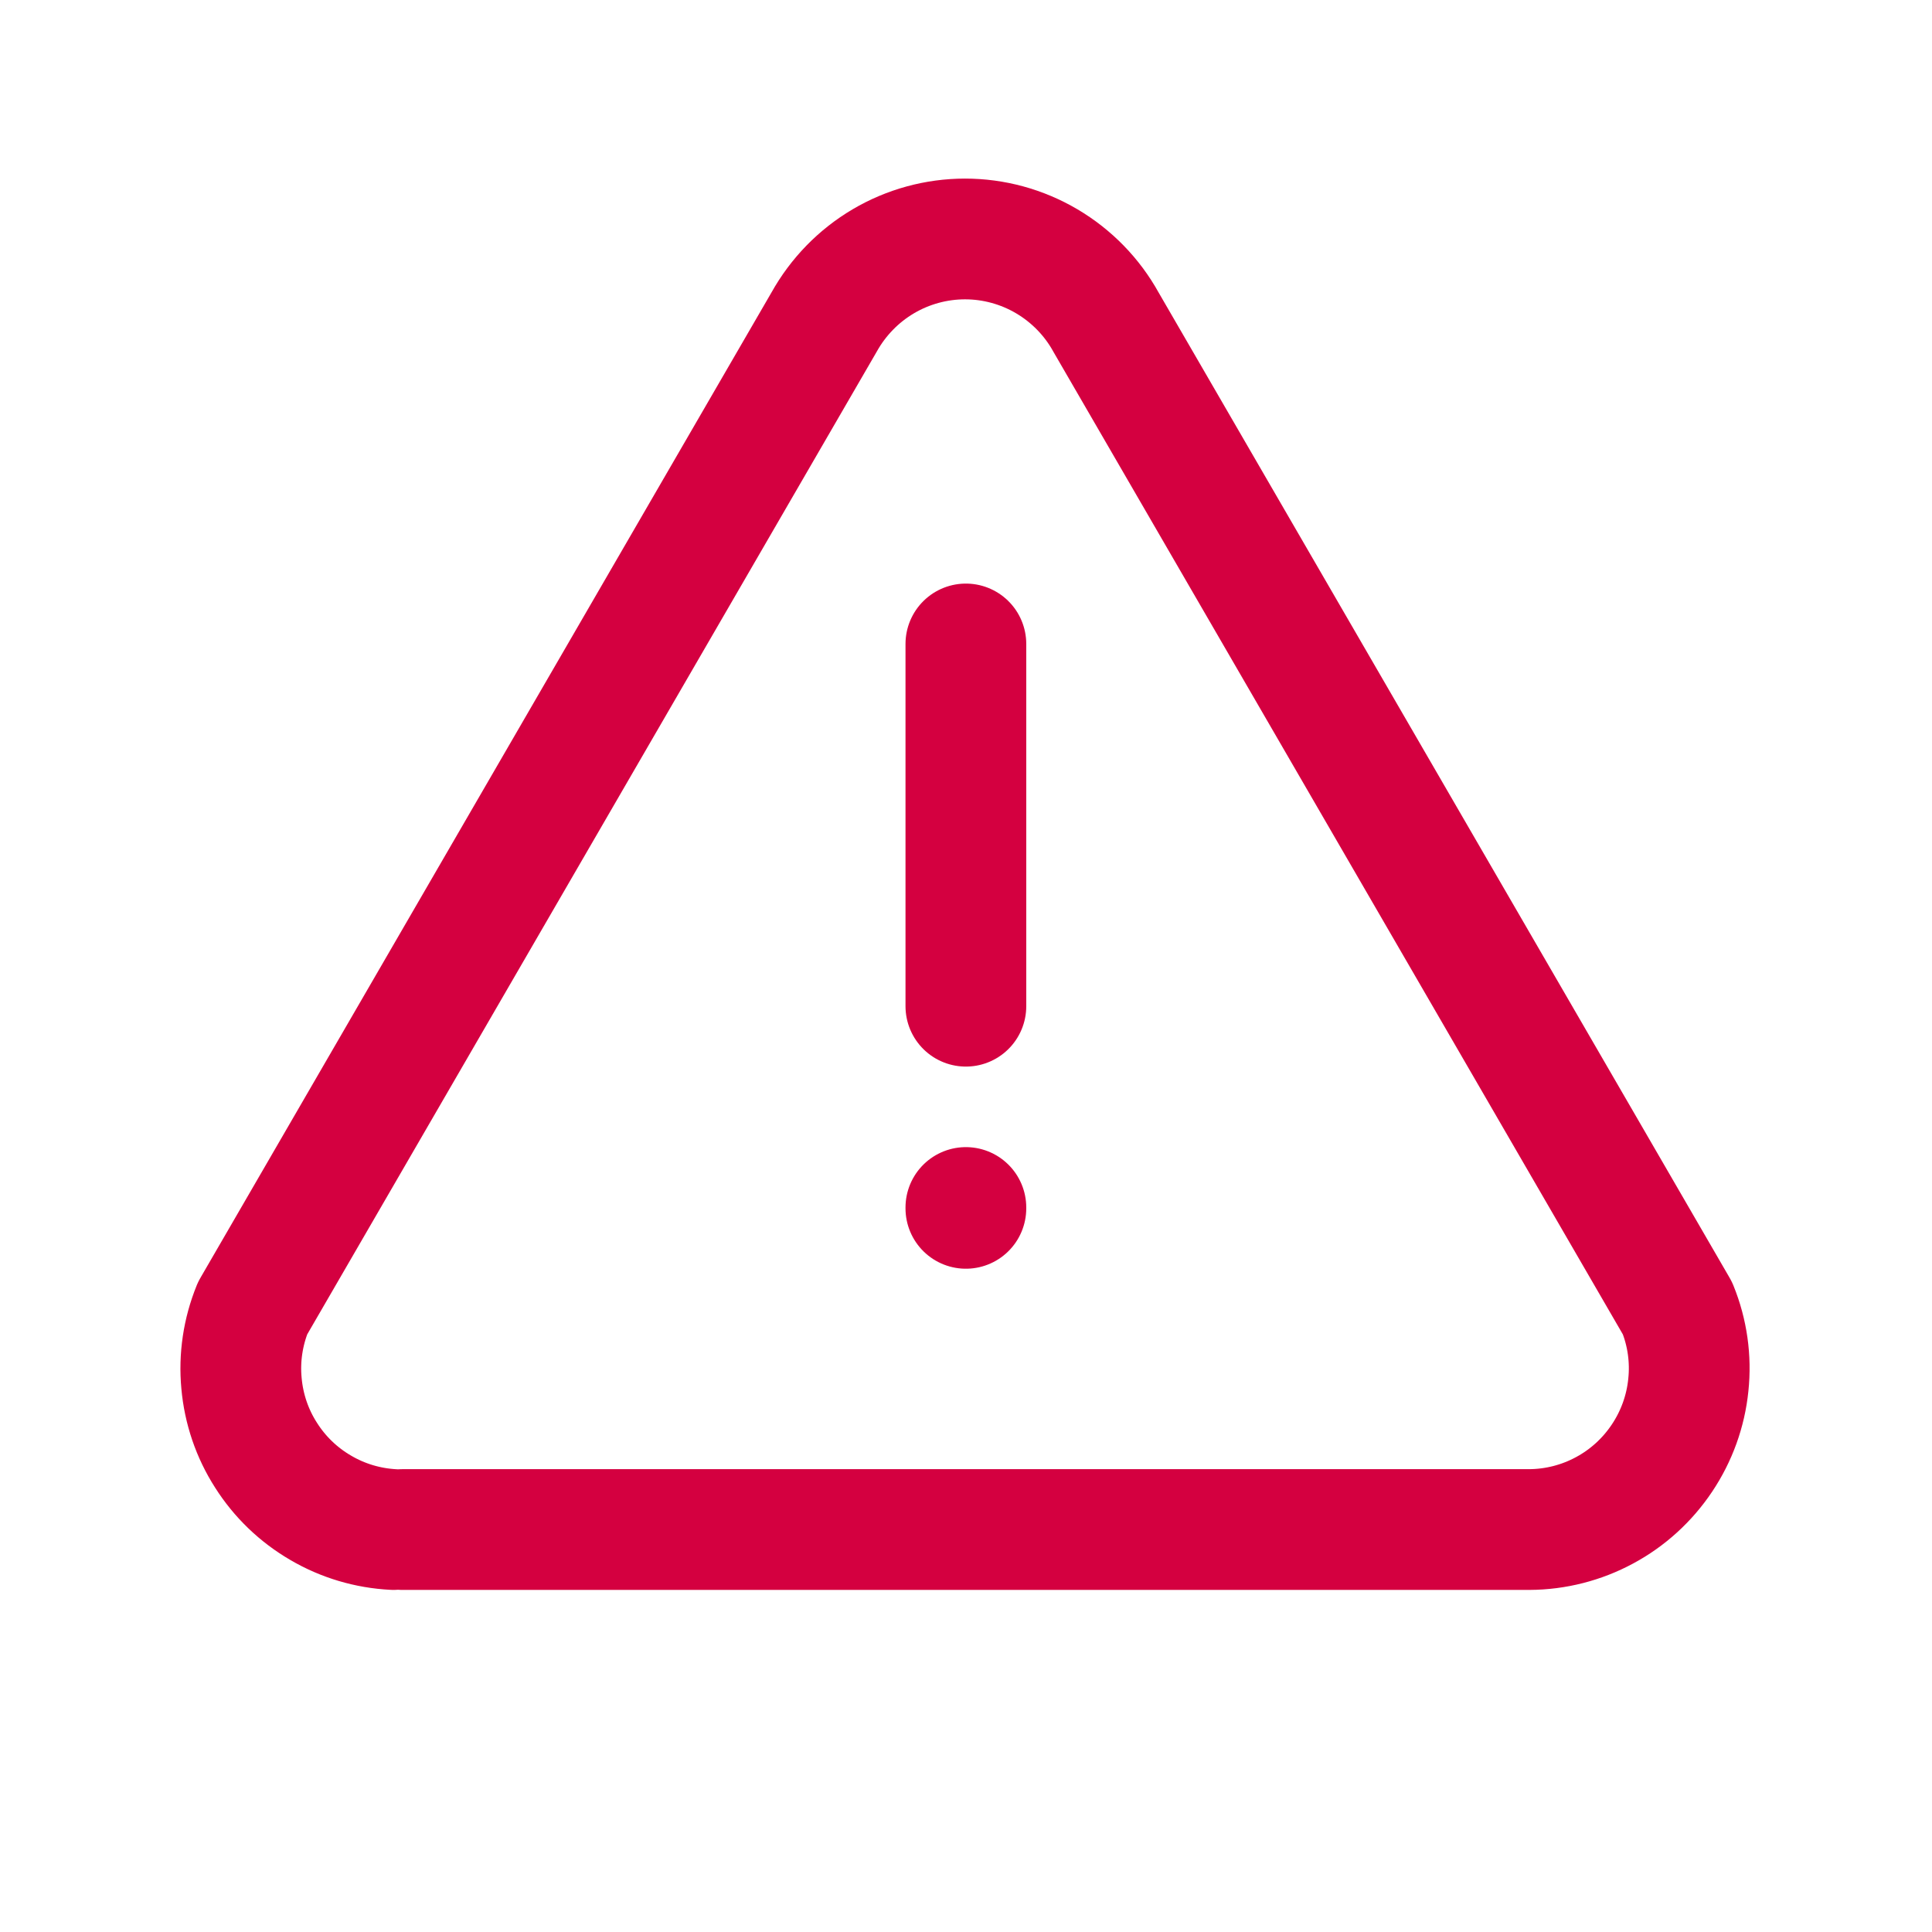
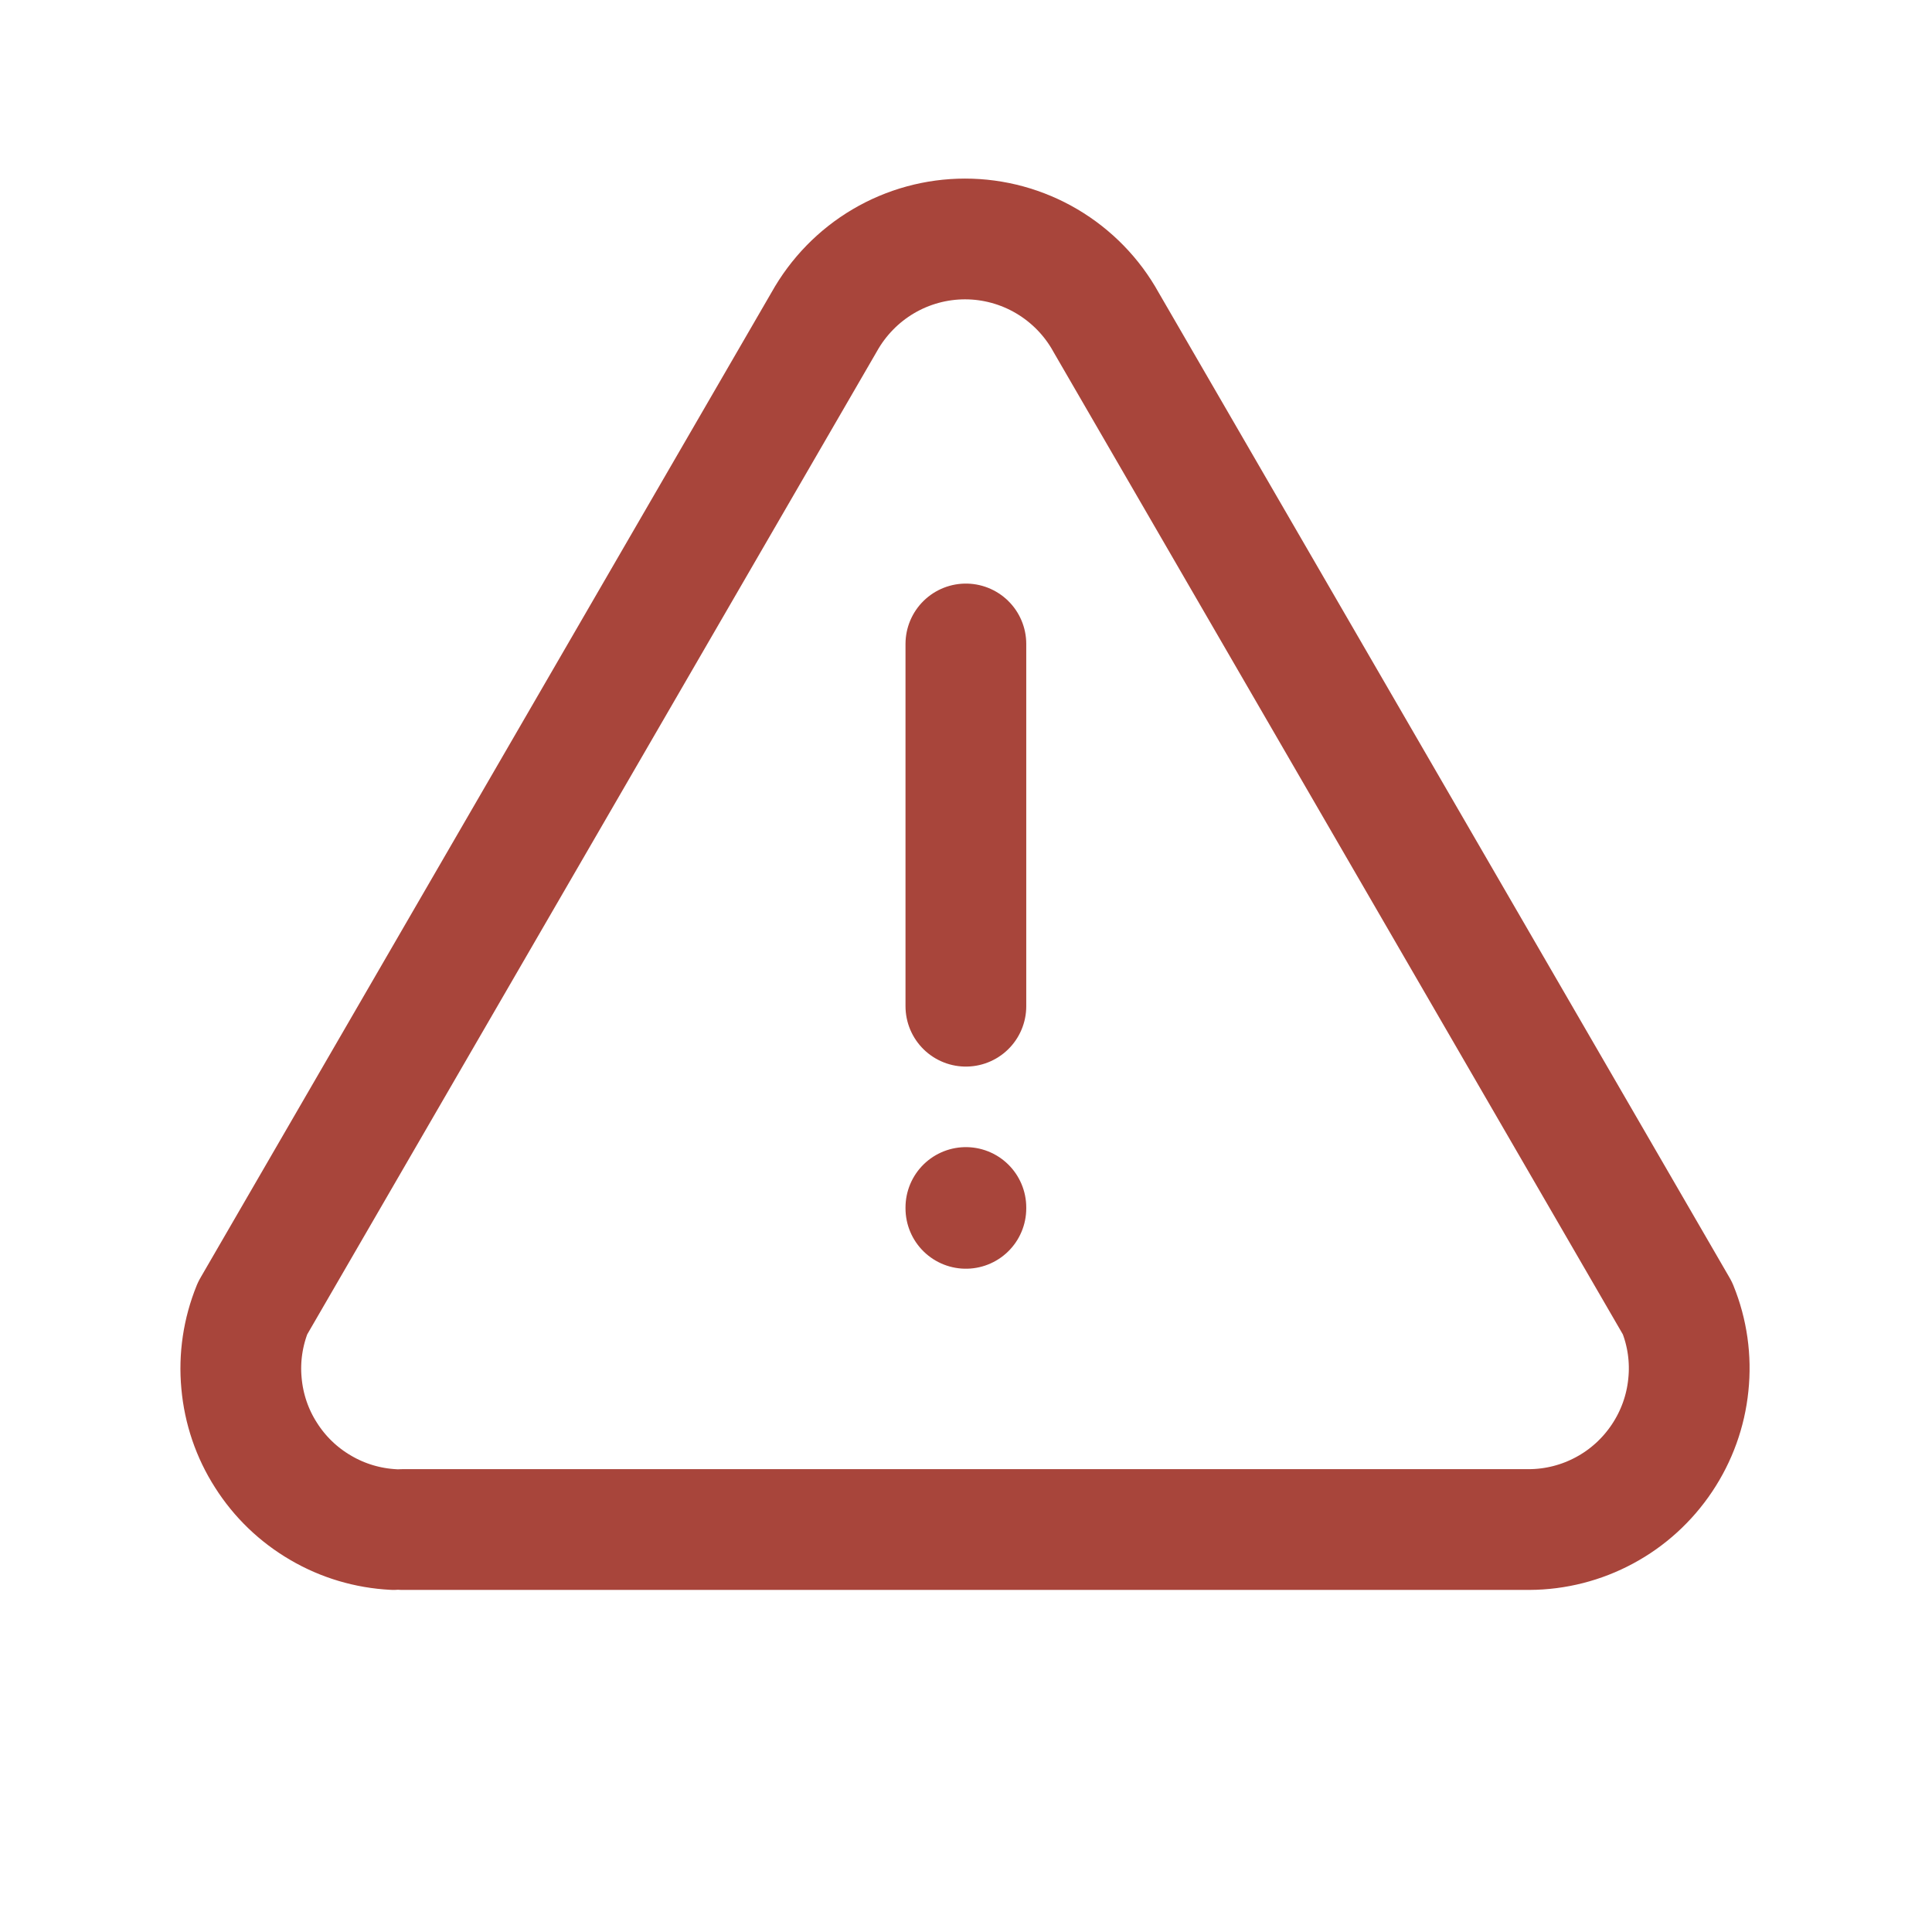
<svg xmlns="http://www.w3.org/2000/svg" width="16" height="16" viewBox="0 0 16 16" fill="none">
-   <path d="M7.999 5.333V8.333M7.999 10V10.007M3.332 12.667H12.665C12.883 12.666 13.097 12.611 13.288 12.508C13.48 12.405 13.643 12.256 13.764 12.075C13.885 11.894 13.96 11.687 13.982 11.47C14.005 11.254 13.974 11.035 13.892 10.834L9.159 2.667C9.044 2.459 8.874 2.285 8.669 2.164C8.464 2.043 8.23 1.979 7.992 1.979C7.754 1.979 7.52 2.043 7.315 2.164C7.11 2.285 6.941 2.459 6.825 2.667L2.092 10.834C2.012 11.031 1.98 11.244 2 11.456C2.019 11.668 2.088 11.872 2.203 12.051C2.317 12.231 2.472 12.38 2.656 12.487C2.84 12.595 3.046 12.656 3.259 12.667" stroke="#D40040" stroke-linecap="round" stroke-linejoin="round" />
+   <path d="M7.999 5.333V8.333M7.999 10V10.007M3.332 12.667H12.665C12.883 12.666 13.097 12.611 13.288 12.508C13.48 12.405 13.643 12.256 13.764 12.075C13.885 11.894 13.96 11.687 13.982 11.47C14.005 11.254 13.974 11.035 13.892 10.834L9.159 2.667C9.044 2.459 8.874 2.285 8.669 2.164C8.464 2.043 8.23 1.979 7.992 1.979C7.754 1.979 7.52 2.043 7.315 2.164C7.11 2.285 6.941 2.459 6.825 2.667L2.092 10.834C2.012 11.031 1.98 11.244 2 11.456C2.019 11.668 2.088 11.872 2.203 12.051C2.317 12.231 2.472 12.38 2.656 12.487C2.84 12.595 3.046 12.656 3.259 12.667" stroke="#A8453B" stroke-linecap="round" stroke-linejoin="round" />
</svg>
